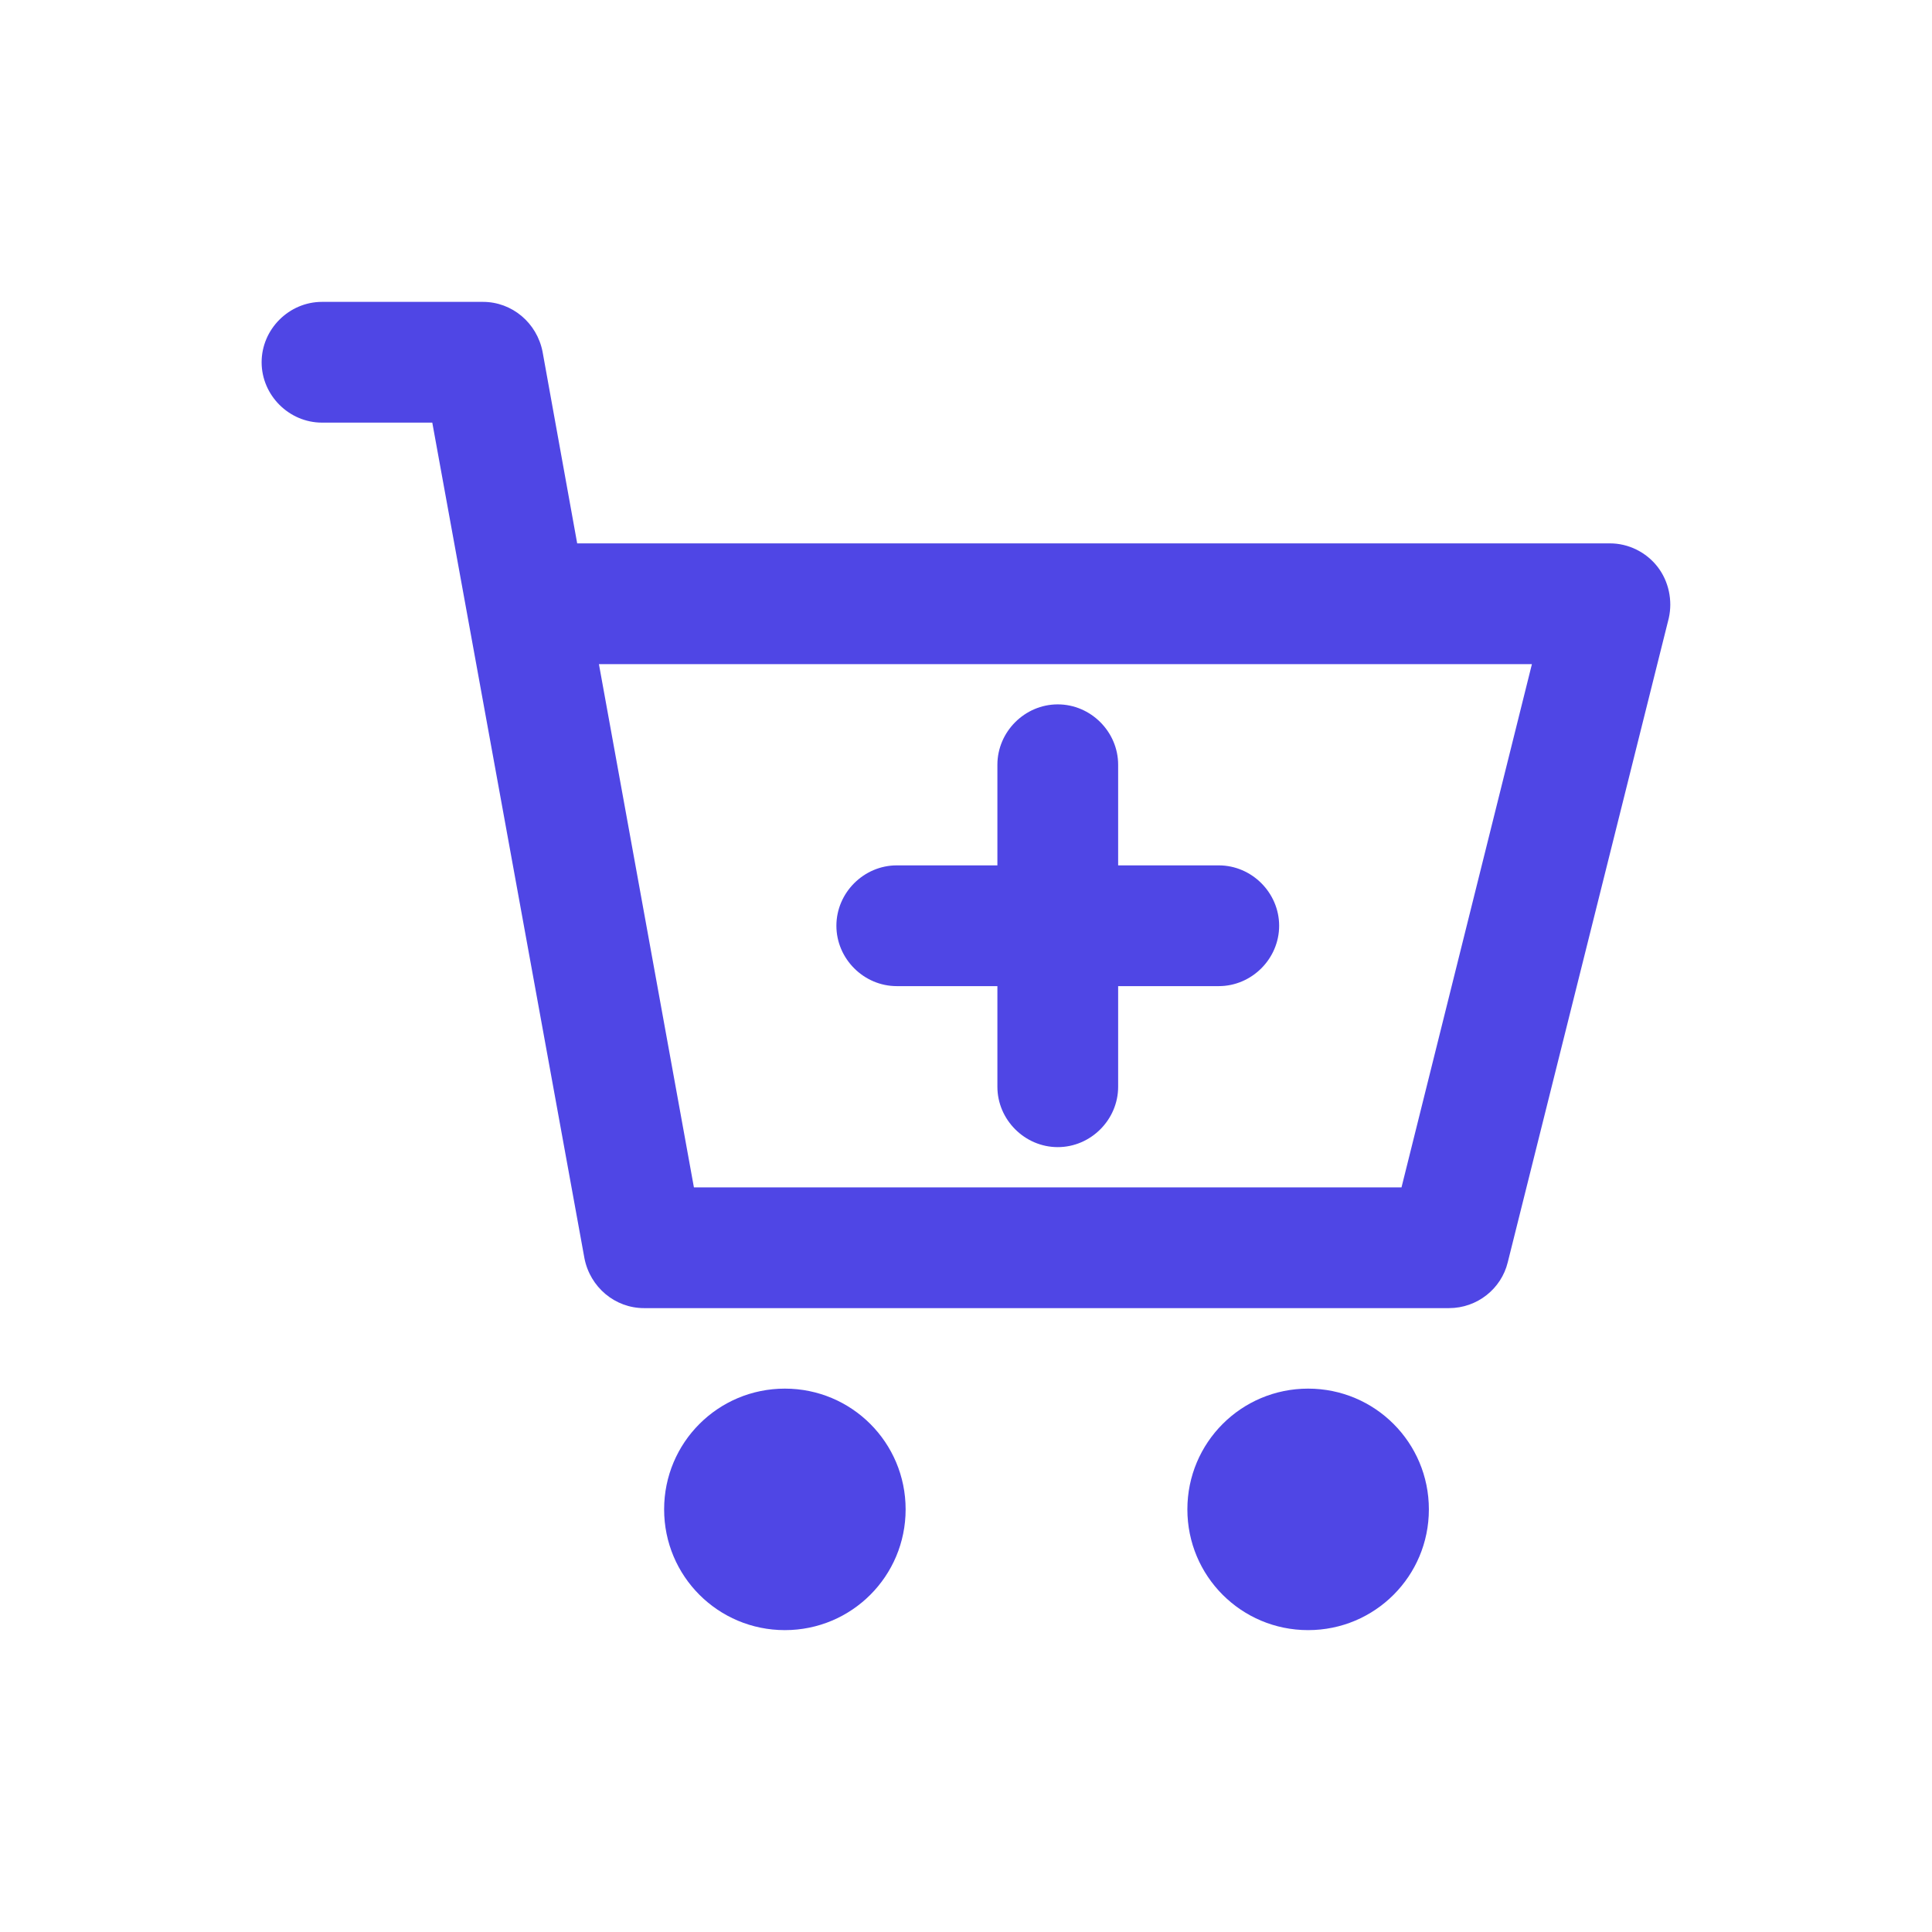
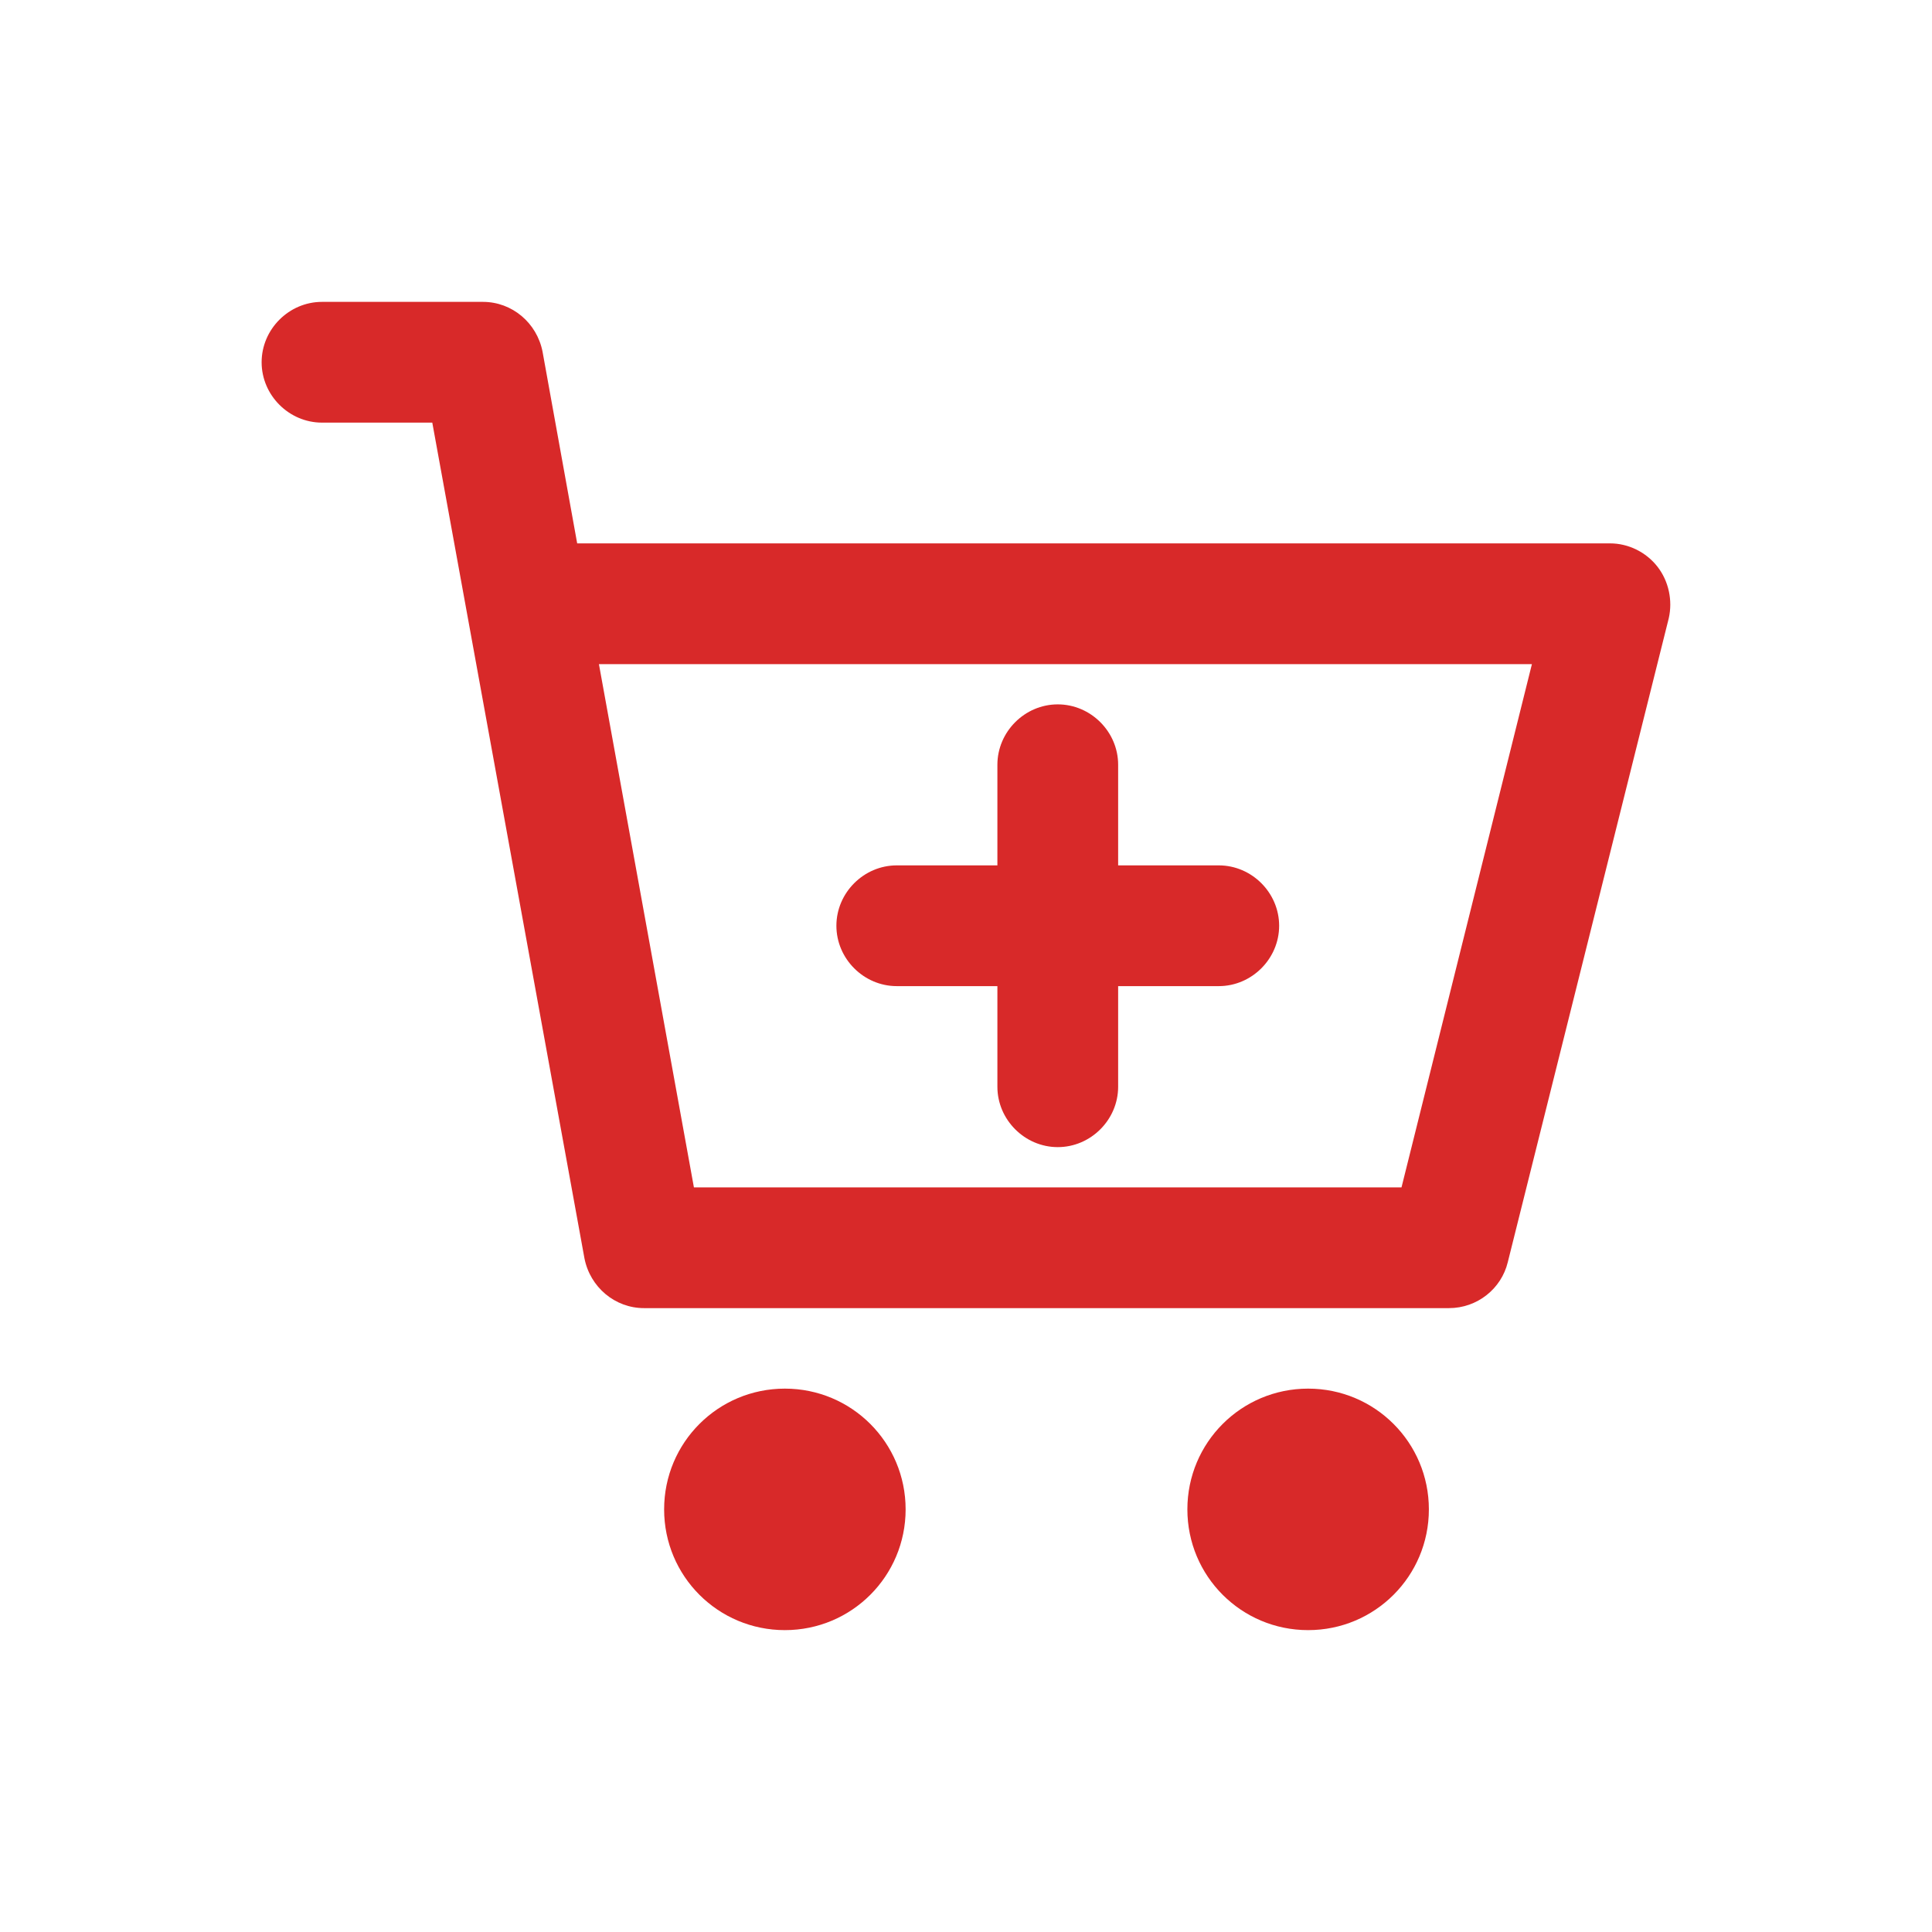
<svg xmlns="http://www.w3.org/2000/svg" width="800px" height="800px" viewBox="0 0 24 24" fill="none">
-   <path d="M10.39 11.5C10.39 11.09 10.73 10.75 11.14 10.75H12.39V9.5C12.39 9.09 12.73 8.75 13.14 8.75C13.55 8.75 13.89 9.09 13.89 9.5V10.75H15.14C15.55 10.75 15.89 11.09 15.89 11.5C15.89 11.91 15.55 12.25 15.14 12.25H13.89V13.5C13.89 13.91 13.55 14.25 13.14 14.25C12.73 14.25 12.39 13.91 12.39 13.5V12.25H11.14C10.73 12.25 10.39 11.91 10.39 11.5ZM11.25 18.75C11.25 19.58 10.58 20.25 9.75 20.25C8.92 20.25 8.25 19.58 8.25 18.75C8.25 17.92 8.92 17.25 9.75 17.25C10.58 17.25 11.25 17.92 11.25 18.75ZM17.75 18.75C17.75 19.58 17.08 20.25 16.25 20.25C15.42 20.25 14.75 19.58 14.75 18.75C14.75 17.92 15.42 17.25 16.25 17.25C17.08 17.25 17.75 17.92 17.75 18.75ZM20.73 7.68L18.73 15.68C18.65 16.01 18.35 16.25 18 16.25H8C7.64 16.25 7.33 15.99 7.26 15.63L5.37 5.25H4C3.59 5.25 3.25 4.91 3.25 4.5C3.25 4.09 3.59 3.75 4 3.75H6C6.36 3.75 6.67 4.01 6.74 4.37L7.17 6.75H20C20.23 6.75 20.45 6.86 20.59 7.04C20.73 7.22 20.78 7.46 20.73 7.68ZM19.04 8.25H7.44L8.62 14.75H17.41L19.03 8.25H19.04Z" fill="#4f46e5" />
+   <path d="M10.39 11.5C10.39 11.09 10.73 10.75 11.14 10.75H12.39V9.5C12.39 9.09 12.73 8.75 13.14 8.75C13.55 8.75 13.89 9.09 13.89 9.5V10.75H15.14C15.55 10.75 15.89 11.09 15.89 11.5C15.89 11.91 15.55 12.25 15.14 12.25H13.89V13.5C13.89 13.91 13.55 14.25 13.14 14.25C12.73 14.25 12.39 13.91 12.39 13.5V12.25H11.14C10.73 12.25 10.39 11.91 10.39 11.5ZM11.25 18.75C11.25 19.58 10.58 20.25 9.75 20.25C8.92 20.25 8.25 19.58 8.25 18.75C8.25 17.92 8.92 17.25 9.75 17.25C10.58 17.25 11.25 17.92 11.25 18.75ZM17.75 18.75C17.75 19.58 17.08 20.25 16.25 20.25C15.42 20.25 14.75 19.58 14.75 18.75C14.75 17.92 15.42 17.25 16.25 17.25C17.08 17.25 17.75 17.92 17.75 18.75ZM20.73 7.68L18.73 15.68C18.65 16.01 18.35 16.25 18 16.25H8C7.64 16.25 7.33 15.99 7.26 15.63L5.37 5.25H4C3.59 5.25 3.25 4.91 3.25 4.5C3.25 4.09 3.59 3.75 4 3.75H6C6.36 3.75 6.67 4.01 6.74 4.37L7.17 6.75H20C20.23 6.75 20.45 6.86 20.59 7.04C20.73 7.22 20.78 7.46 20.73 7.68ZM19.04 8.25H7.44L8.62 14.75H17.41L19.03 8.25H19.04Z" fill="#d82929" />
</svg>
